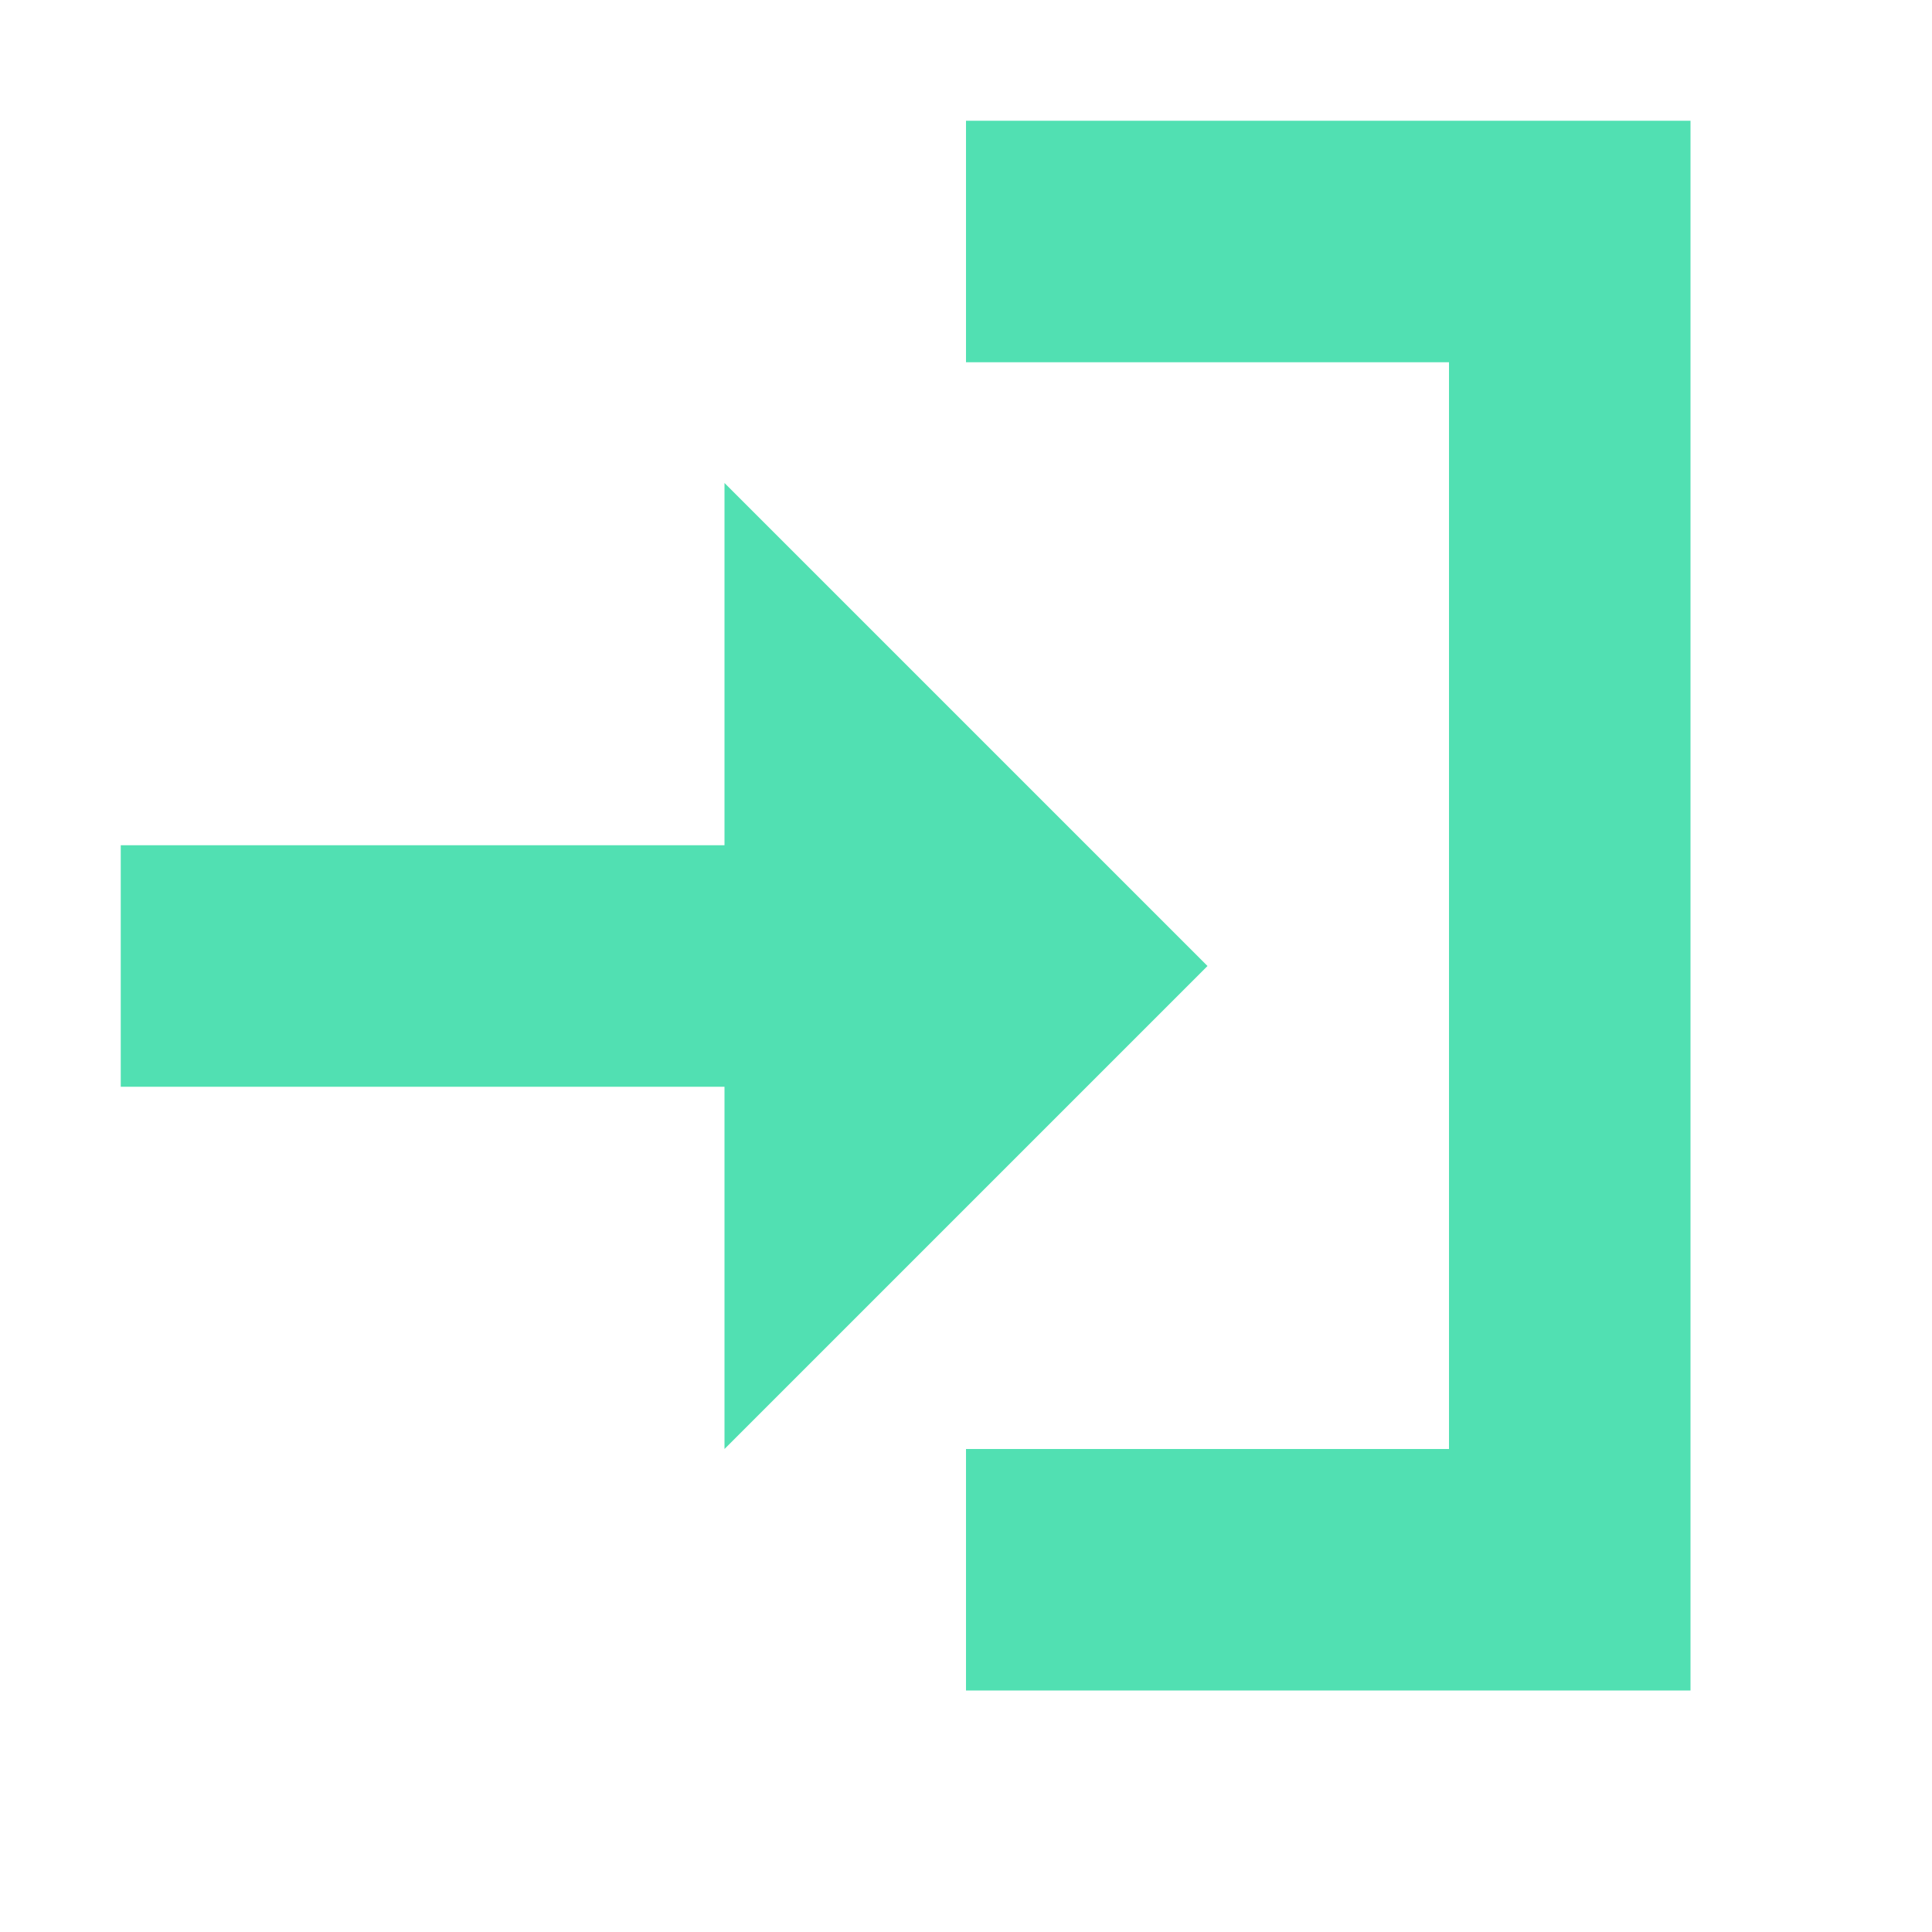
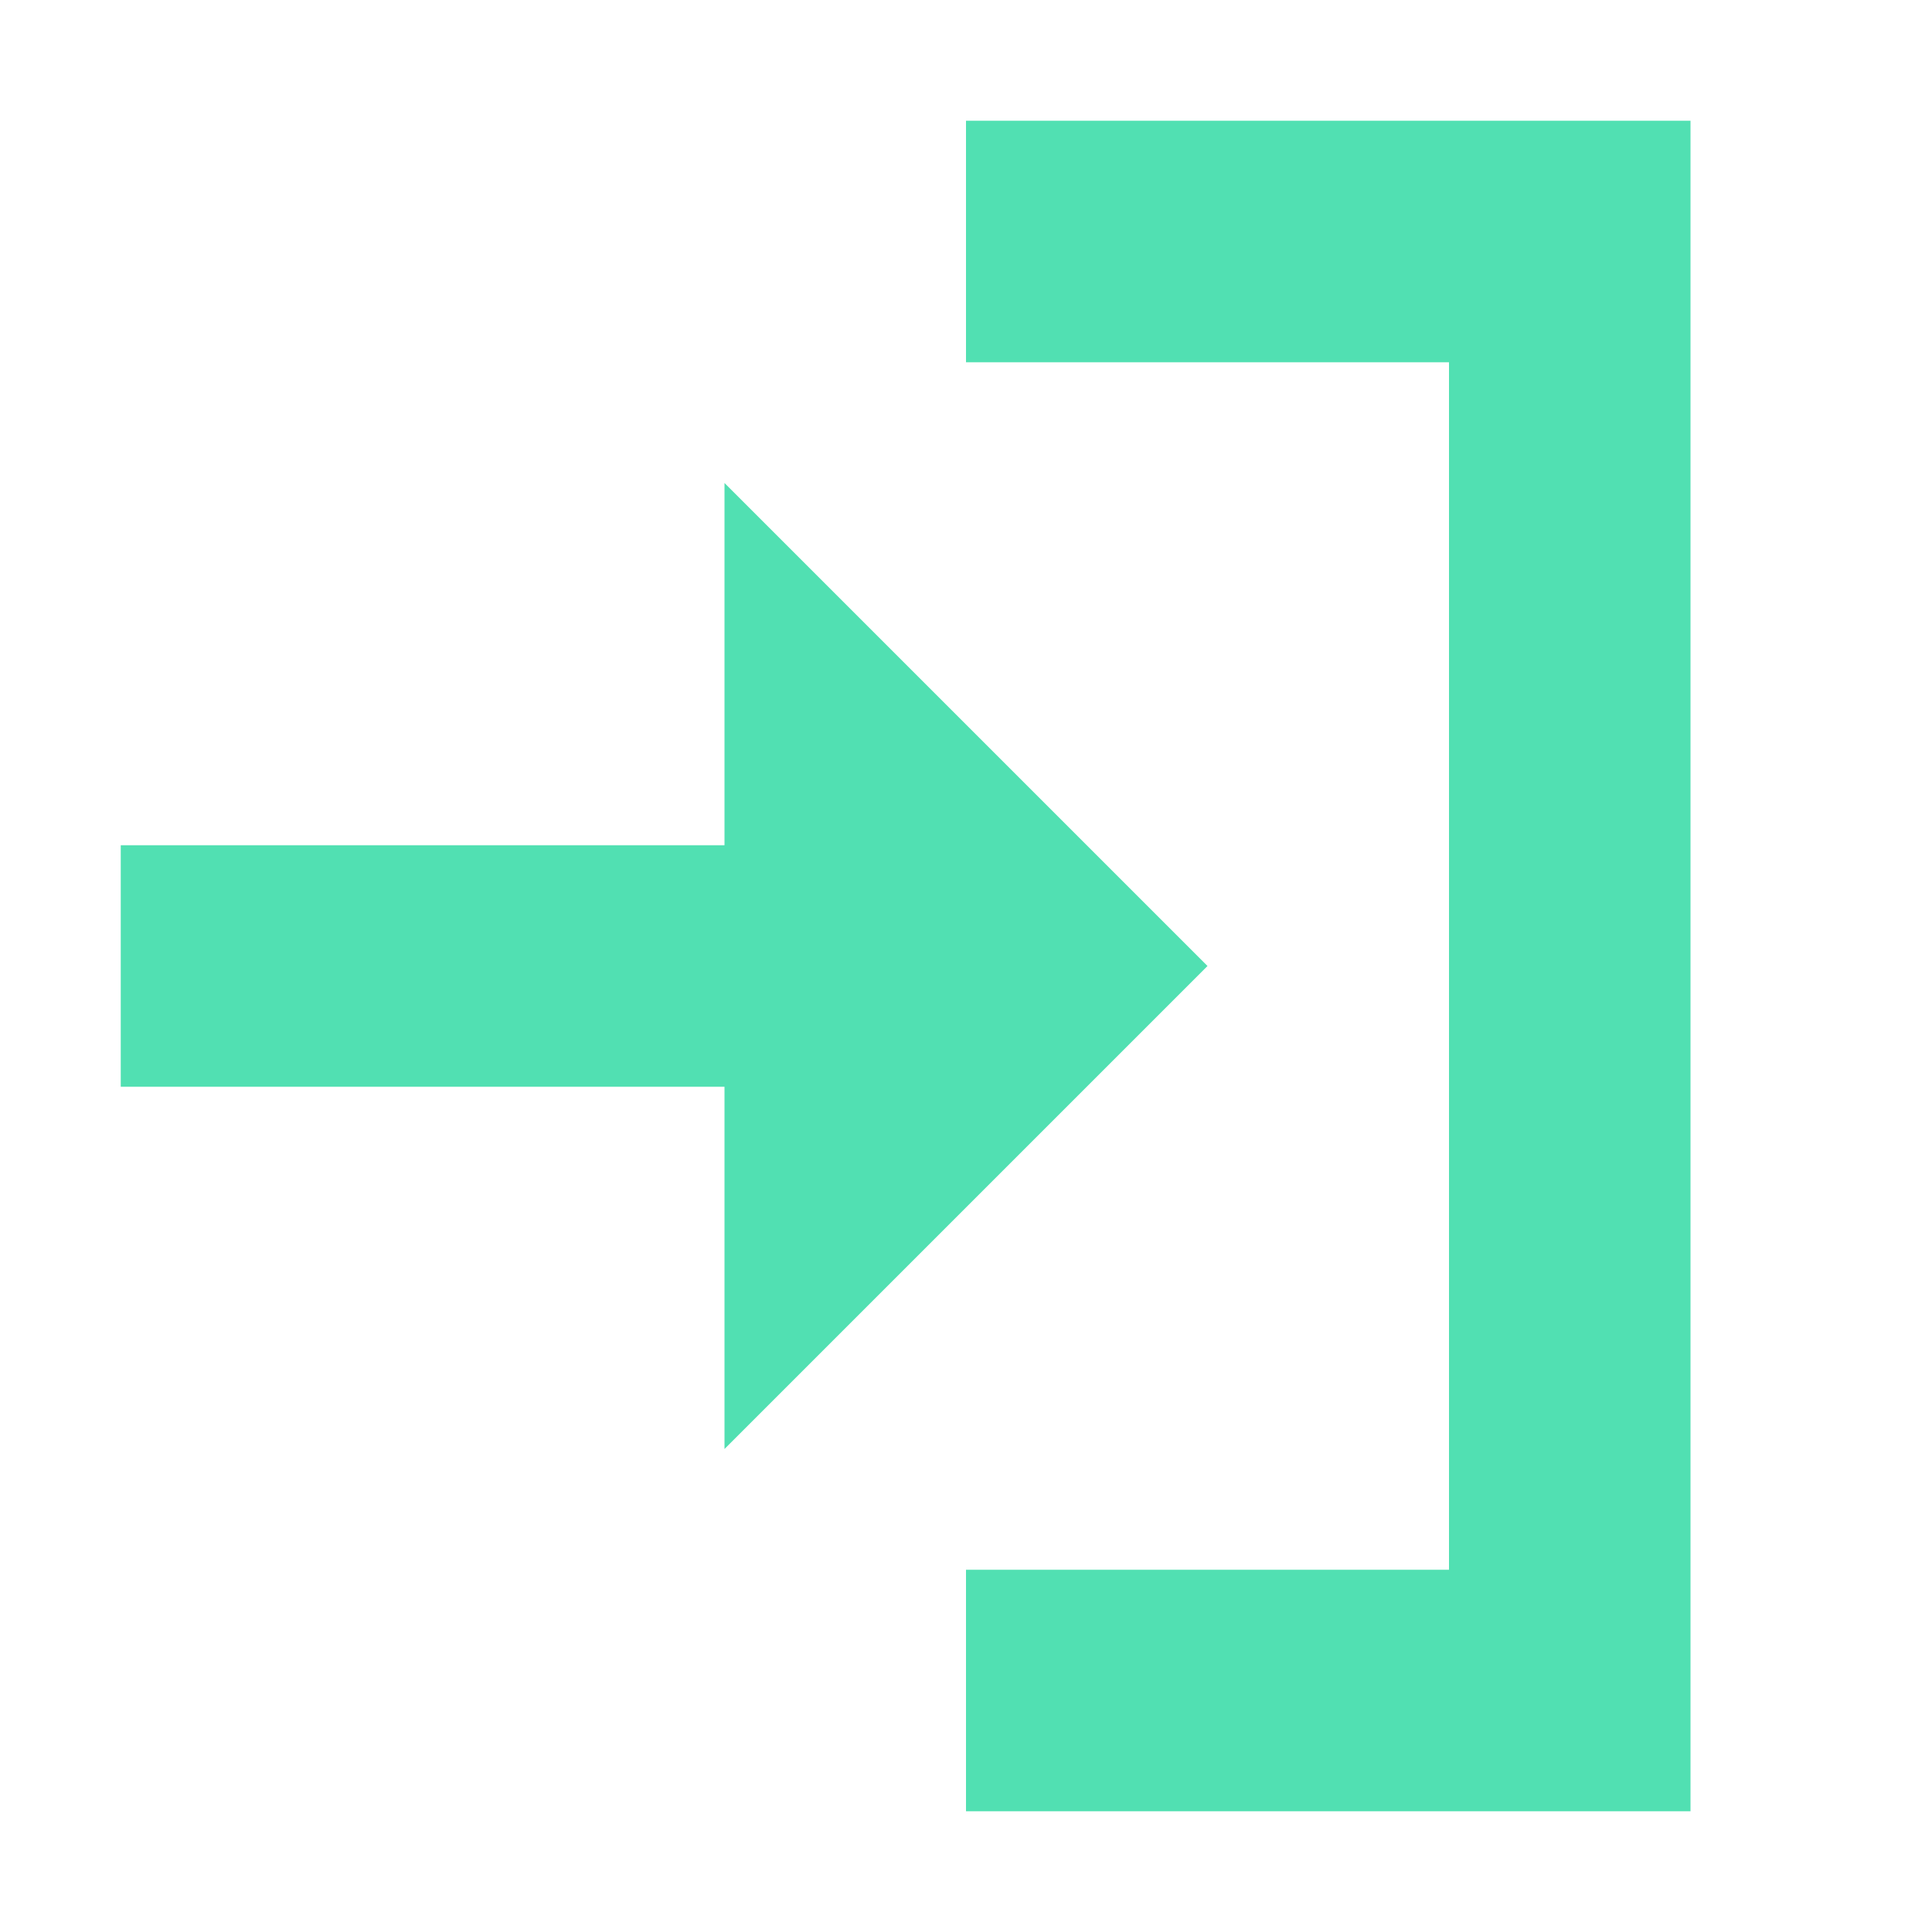
<svg xmlns="http://www.w3.org/2000/svg" width="48" height="48" viewBox="0 0 48 48" role="img" aria-label="Import torrents">
  <g color="#51e0b2">
-     <path d="M24 6 H39 V39 H24" fill="none" stroke="currentColor" stroke-width="6" stroke-linecap="butt" stroke-linejoin="miter" />
+     <path d="M24 6 H39 V42 H24" fill="none" stroke="currentColor" stroke-width="6" stroke-linecap="butt" stroke-linejoin="miter" />
    <path d="M3 21 H18 V12 L30 24 L18 36 V27 H3 Z" fill="currentColor" />
  </g>
</svg>
